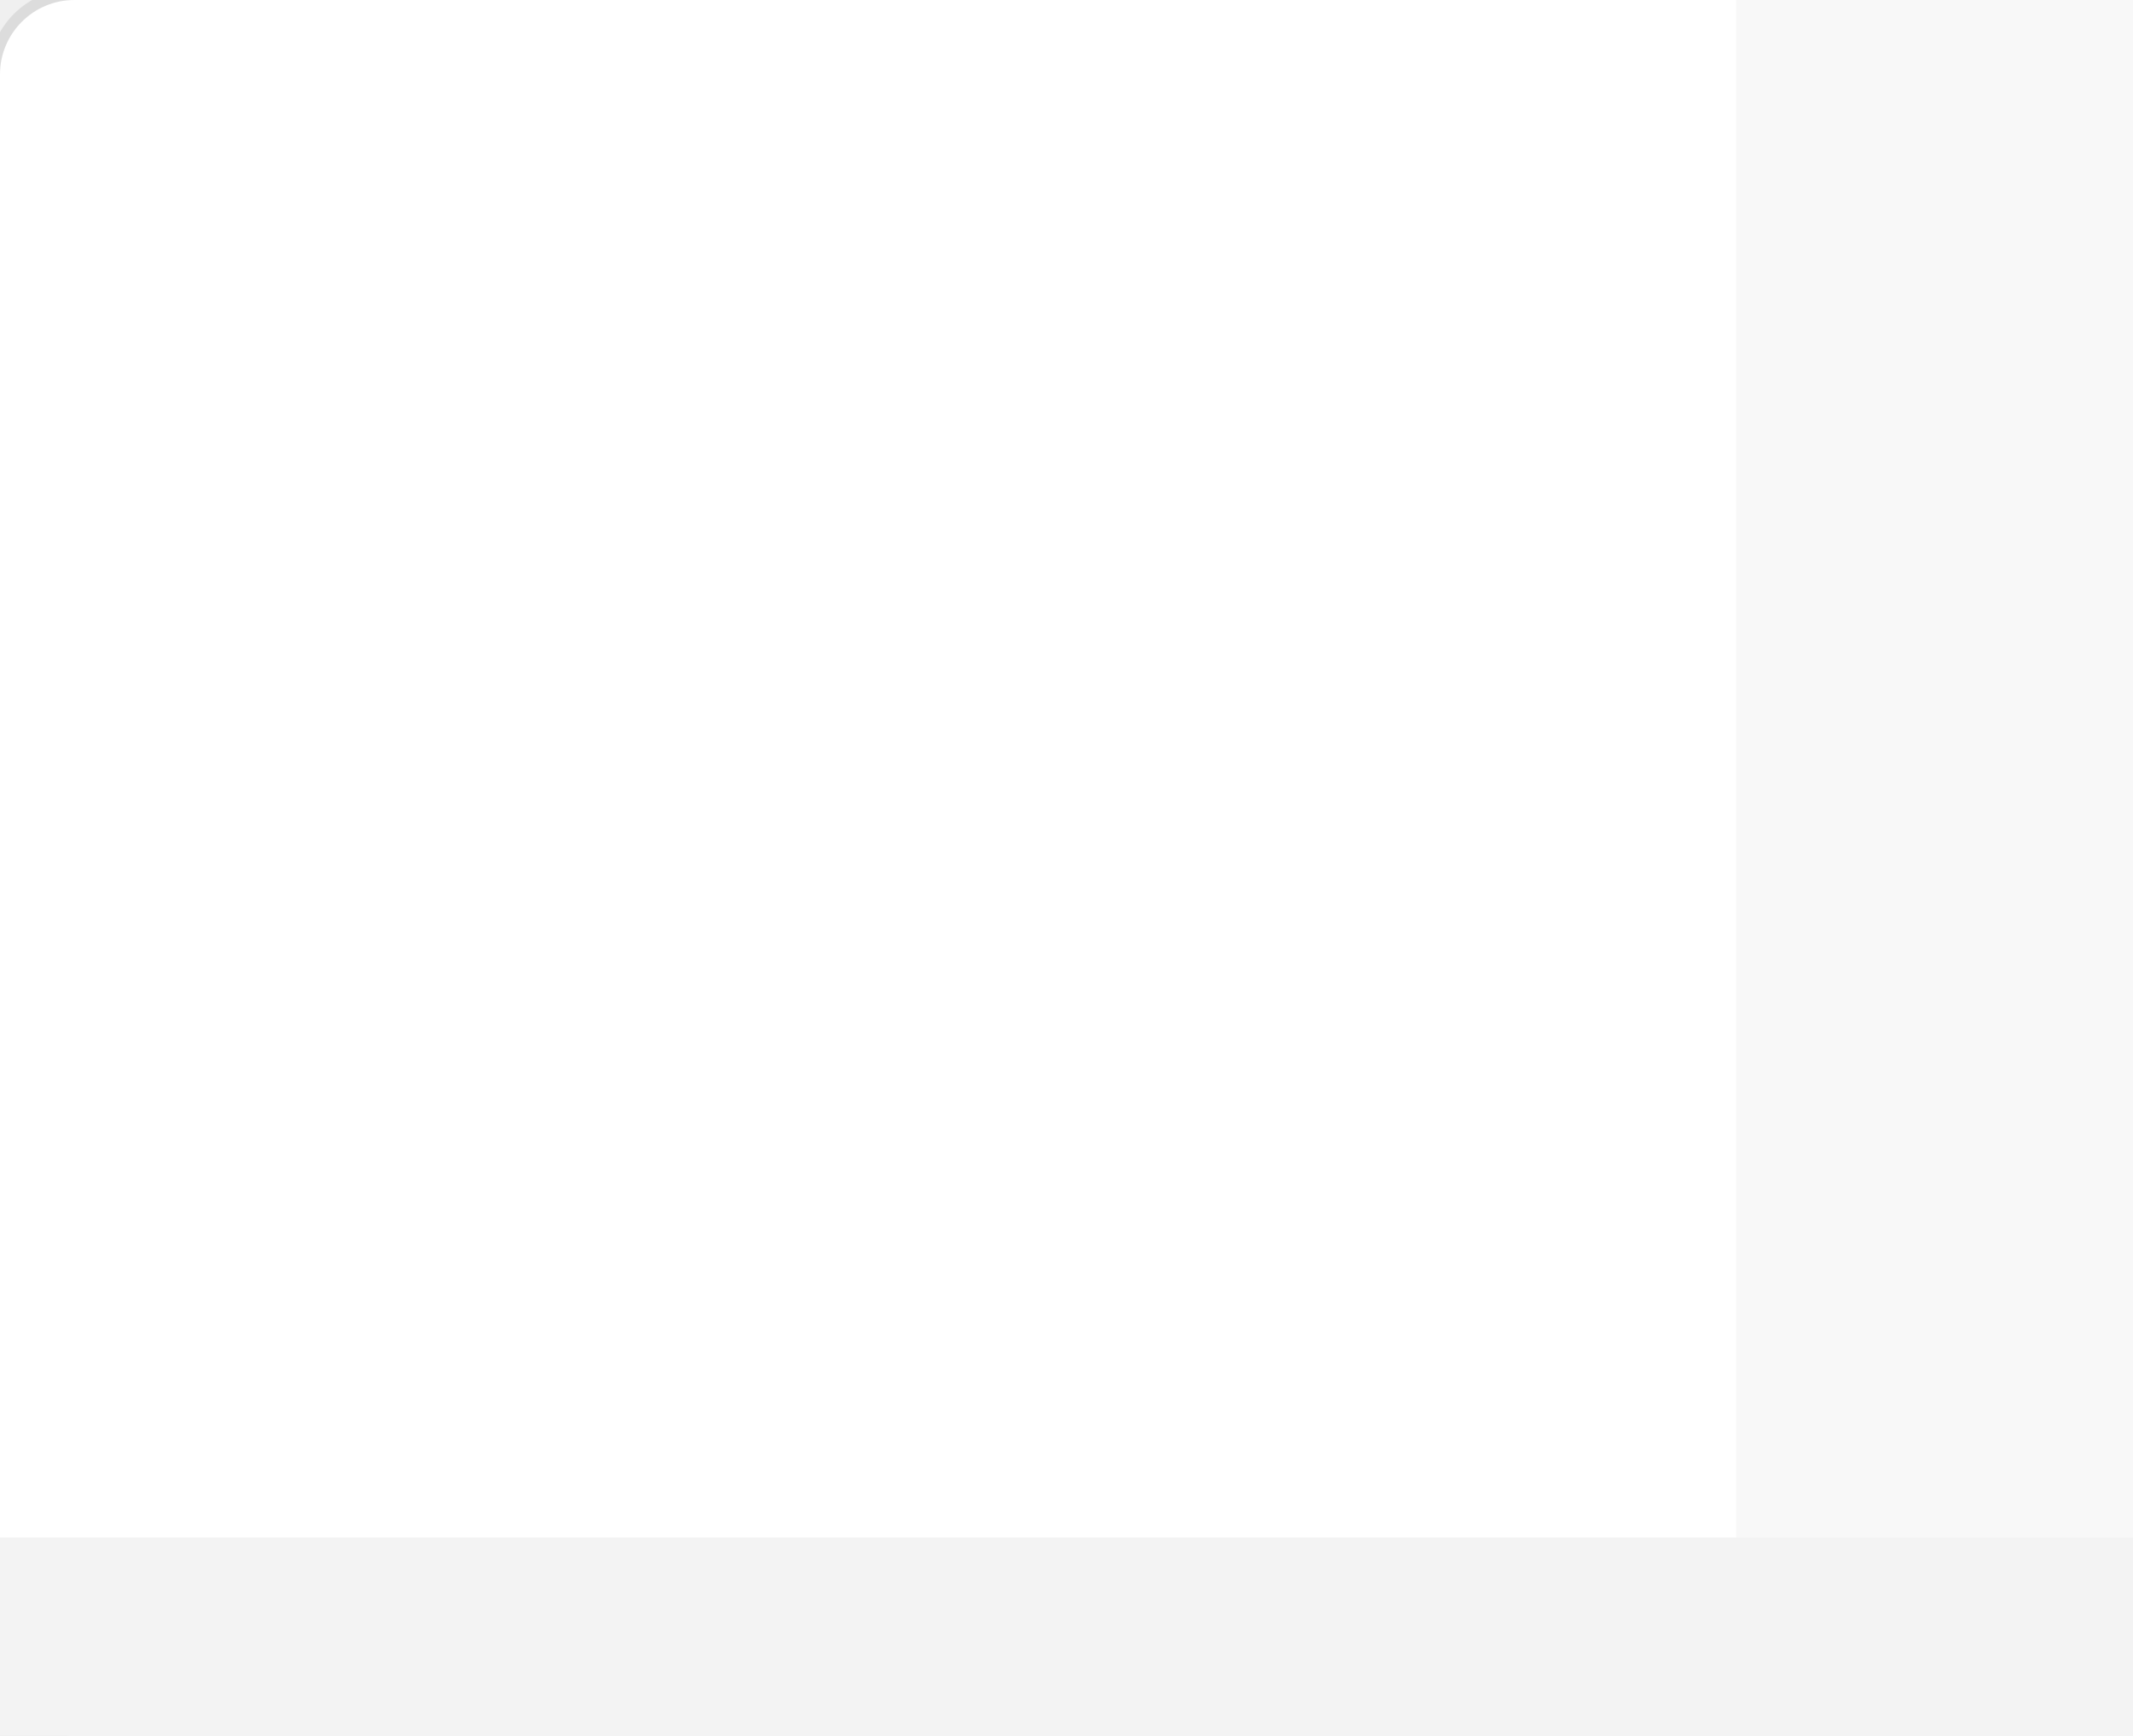
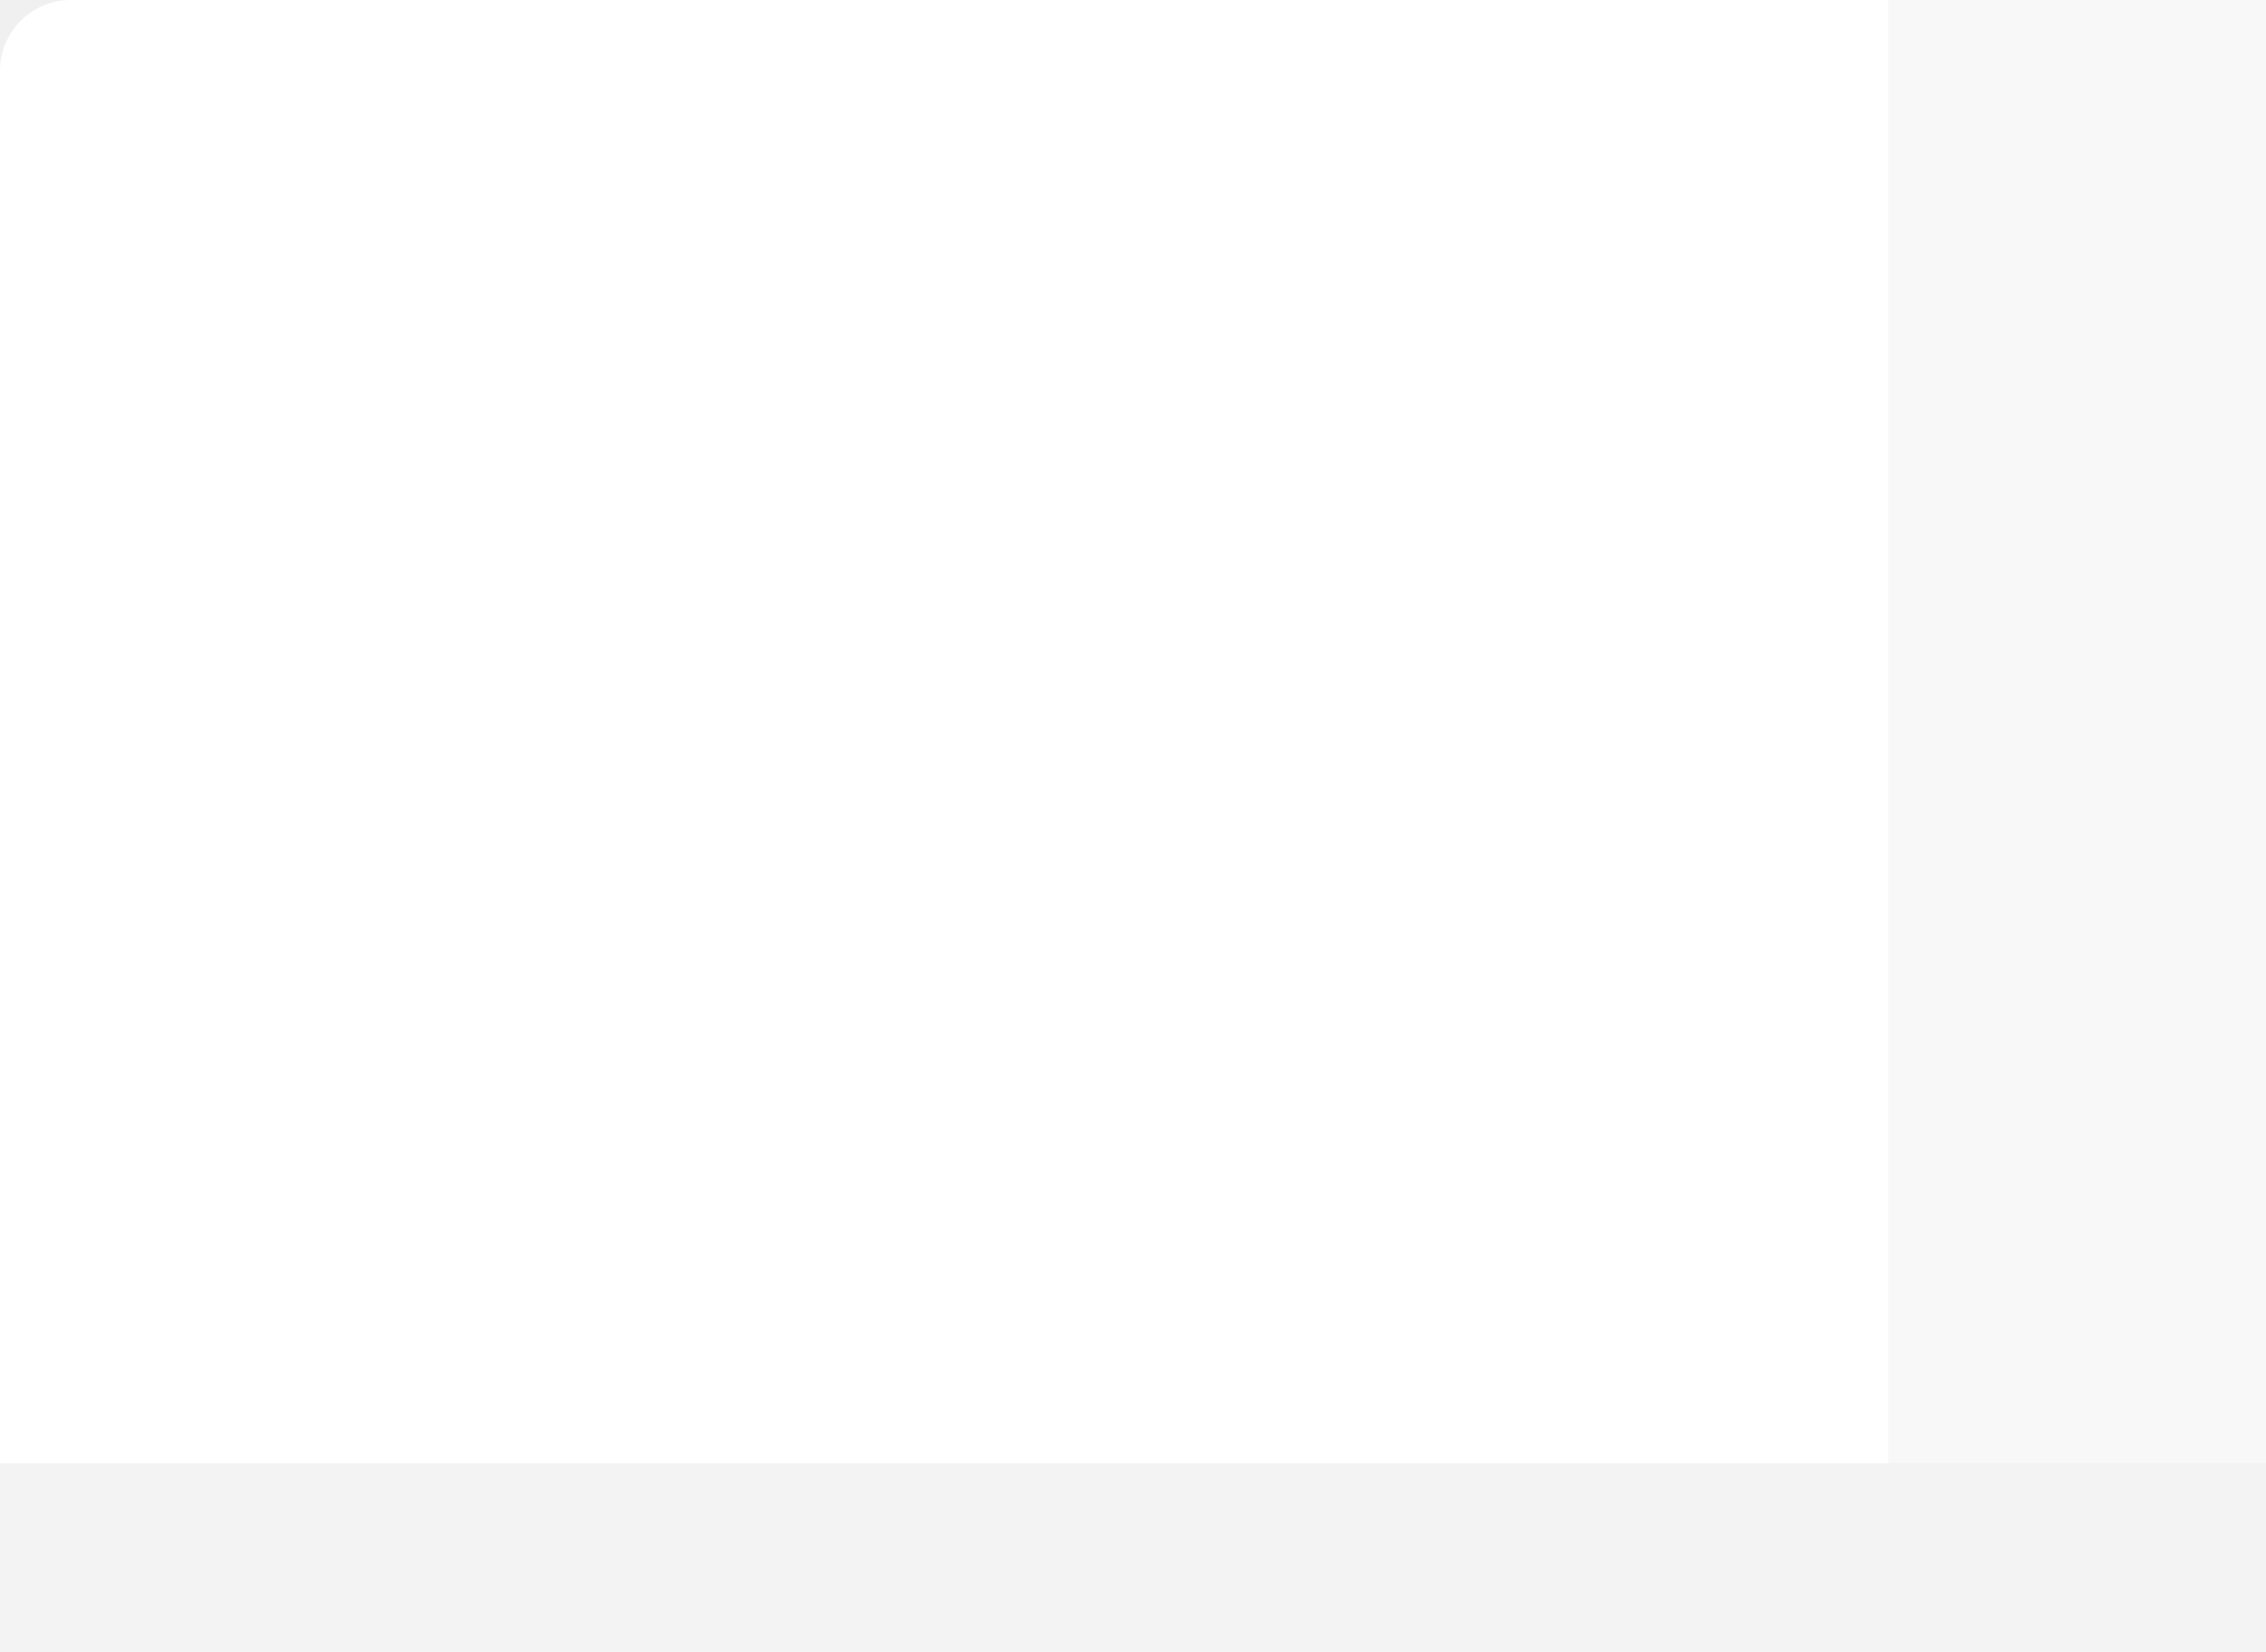
- <svg xmlns="http://www.w3.org/2000/svg" width="258" height="210" viewBox="0 0 86 70">
-   <g id="paperscrape-outline" fill="#dcdcdc" stroke="#dcdcdc" stroke-width="0.9" stroke-linejoin="round" stroke-linecap="round">
-     <rect x="0" y="0" width="86" height="70" rx="3" />
-     <rect x="70" y="0" width="16" height="70" />
-     <rect x="0" y="62" width="86" height="8" />
-   </g>
-   <rect x="0" y="0" width="86" height="70" rx="3" fill="#ffffff" />
-   <rect x="70" y="0" width="16" height="70" fill="#f8f8f8" />
-   <rect x="0" y="62" width="86" height="8" fill="#f3f3f3" />
+ <svg xmlns="http://www.w3.org/2000/svg" width="288" height="210" viewBox="0 0 96 70">
+   <rect x="0" y="0" width="96" height="70" rx="3" fill="#ffffff" />
+   <rect x="80" y="0" width="16" height="70" fill="#f8f8f8" />
+   <rect x="0" y="62" width="96" height="8" fill="#f3f3f3" />
</svg>
